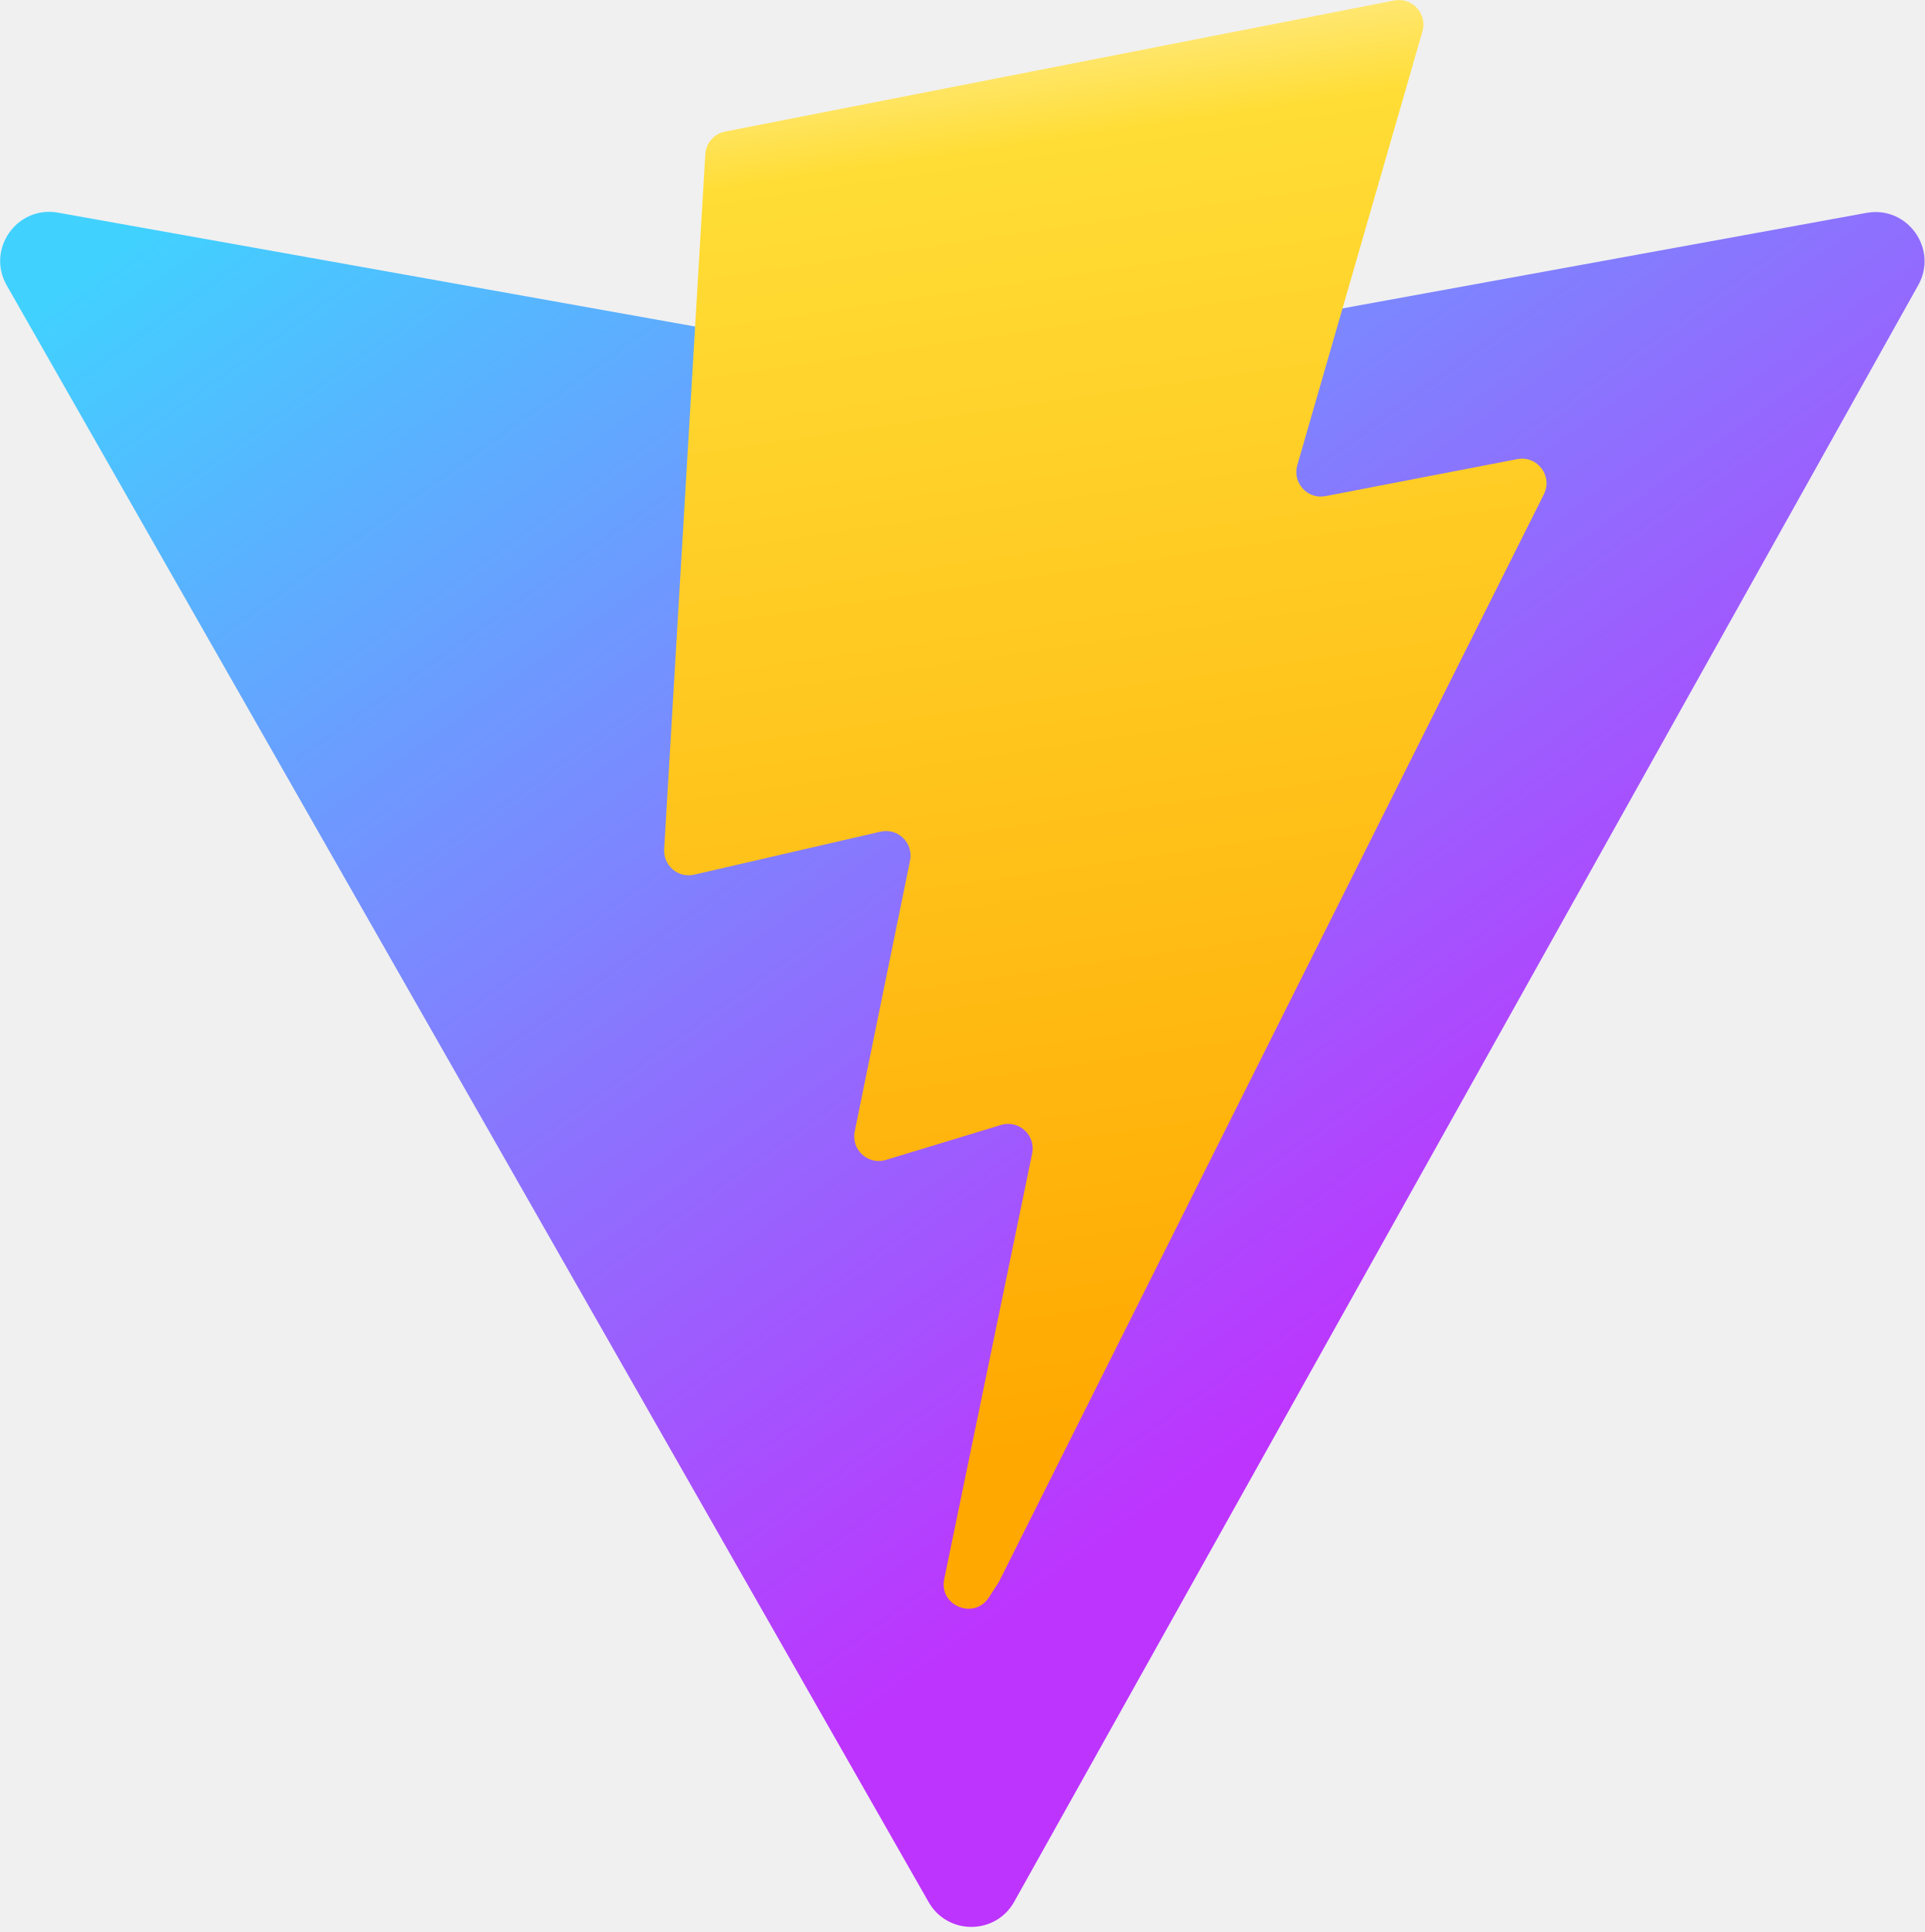
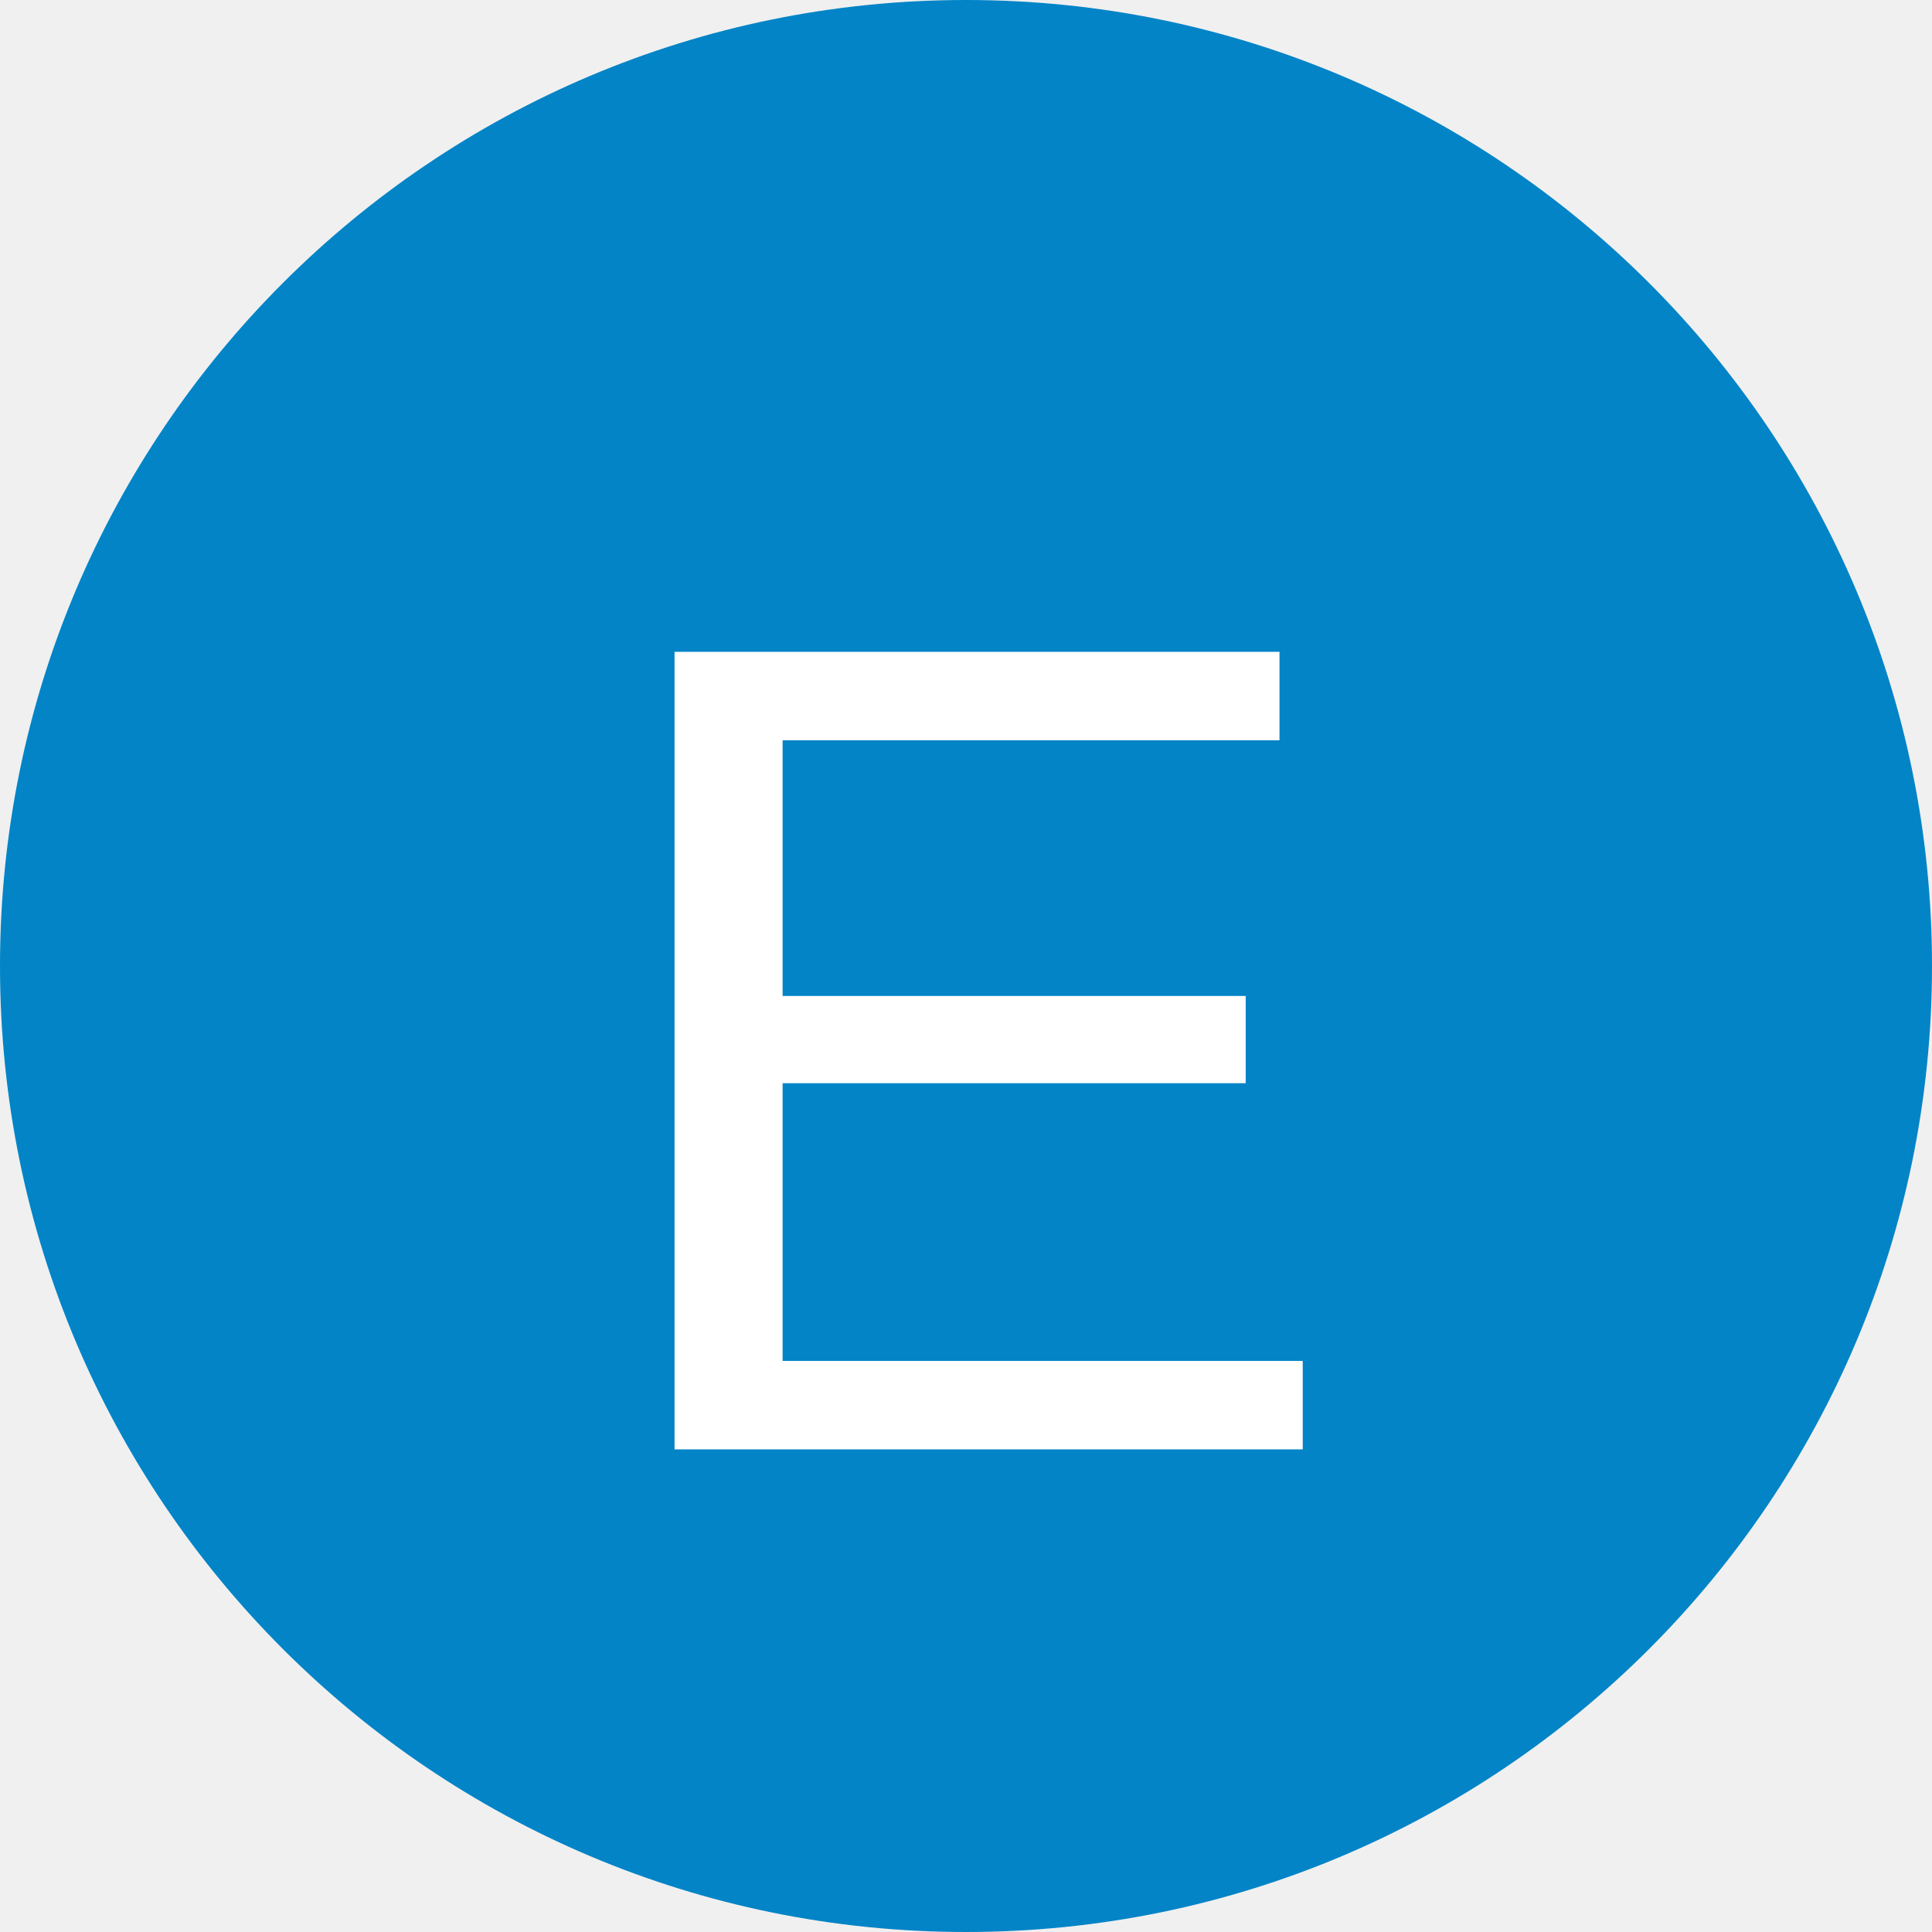
- <svg xmlns="http://www.w3.org/2000/svg" aria-hidden="true" role="img" class="iconify iconify--logos" width="31.88" height="32" preserveAspectRatio="xMidYMid meet" viewBox="0 0 256 257">
-   <defs>
-     <linearGradient id="IconifyId1813088fe1fbc01fb466" x1="-.828%" x2="57.636%" y1="7.652%" y2="78.411%">
-       <stop offset="0%" stop-color="#41D1FF" />
-       <stop offset="100%" stop-color="#BD34FE" />
-     </linearGradient>
-     <linearGradient id="IconifyId1813088fe1fbc01fb467" x1="43.376%" x2="50.316%" y1="2.242%" y2="89.03%">
-       <stop offset="0%" stop-color="#FFEA83" />
-       <stop offset="8.333%" stop-color="#FFDD35" />
-       <stop offset="100%" stop-color="#FFA800" />
-     </linearGradient>
-   </defs>
-   <path fill="url(#IconifyId1813088fe1fbc01fb466)" d="M255.153 37.938L134.897 252.976c-2.483 4.44-8.862 4.466-11.382.048L.875 37.958c-2.746-4.814 1.371-10.646 6.827-9.67l120.385 21.517a6.537 6.537 0 0 0 2.322-.004l117.867-21.483c5.438-.991 9.574 4.796 6.877 9.62Z" />
-   <path fill="url(#IconifyId1813088fe1fbc01fb467)" d="M185.432.063L96.44 17.501a3.268 3.268 0 0 0-2.634 3.014l-5.474 92.456a3.268 3.268 0 0 0 3.997 3.378l24.777-5.718c2.318-.535 4.413 1.507 3.936 3.838l-7.361 36.047c-.495 2.426 1.782 4.5 4.151 3.78l15.304-4.649c2.372-.72 4.652 1.36 4.15 3.788l-11.698 56.621c-.732 3.542 3.979 5.473 5.943 2.437l1.313-2.028l72.516-144.72c1.215-2.423-.88-5.186-3.54-4.672l-25.505 4.922c-2.396.462-4.435-1.77-3.759-4.114l16.646-57.705c.677-2.35-1.37-4.583-3.769-4.113Z" />
+ <svg xmlns="http://www.w3.org/2000/svg" width="100" height="100">
+   <circle cx="50" cy="50" r="50" fill="#0284c7" />
+   <text x="50%" y="58%" text-anchor="middle" dominant-baseline="middle" font-size="60" fill="white" font-family="Arial, sans-serif">E</text>
</svg>
